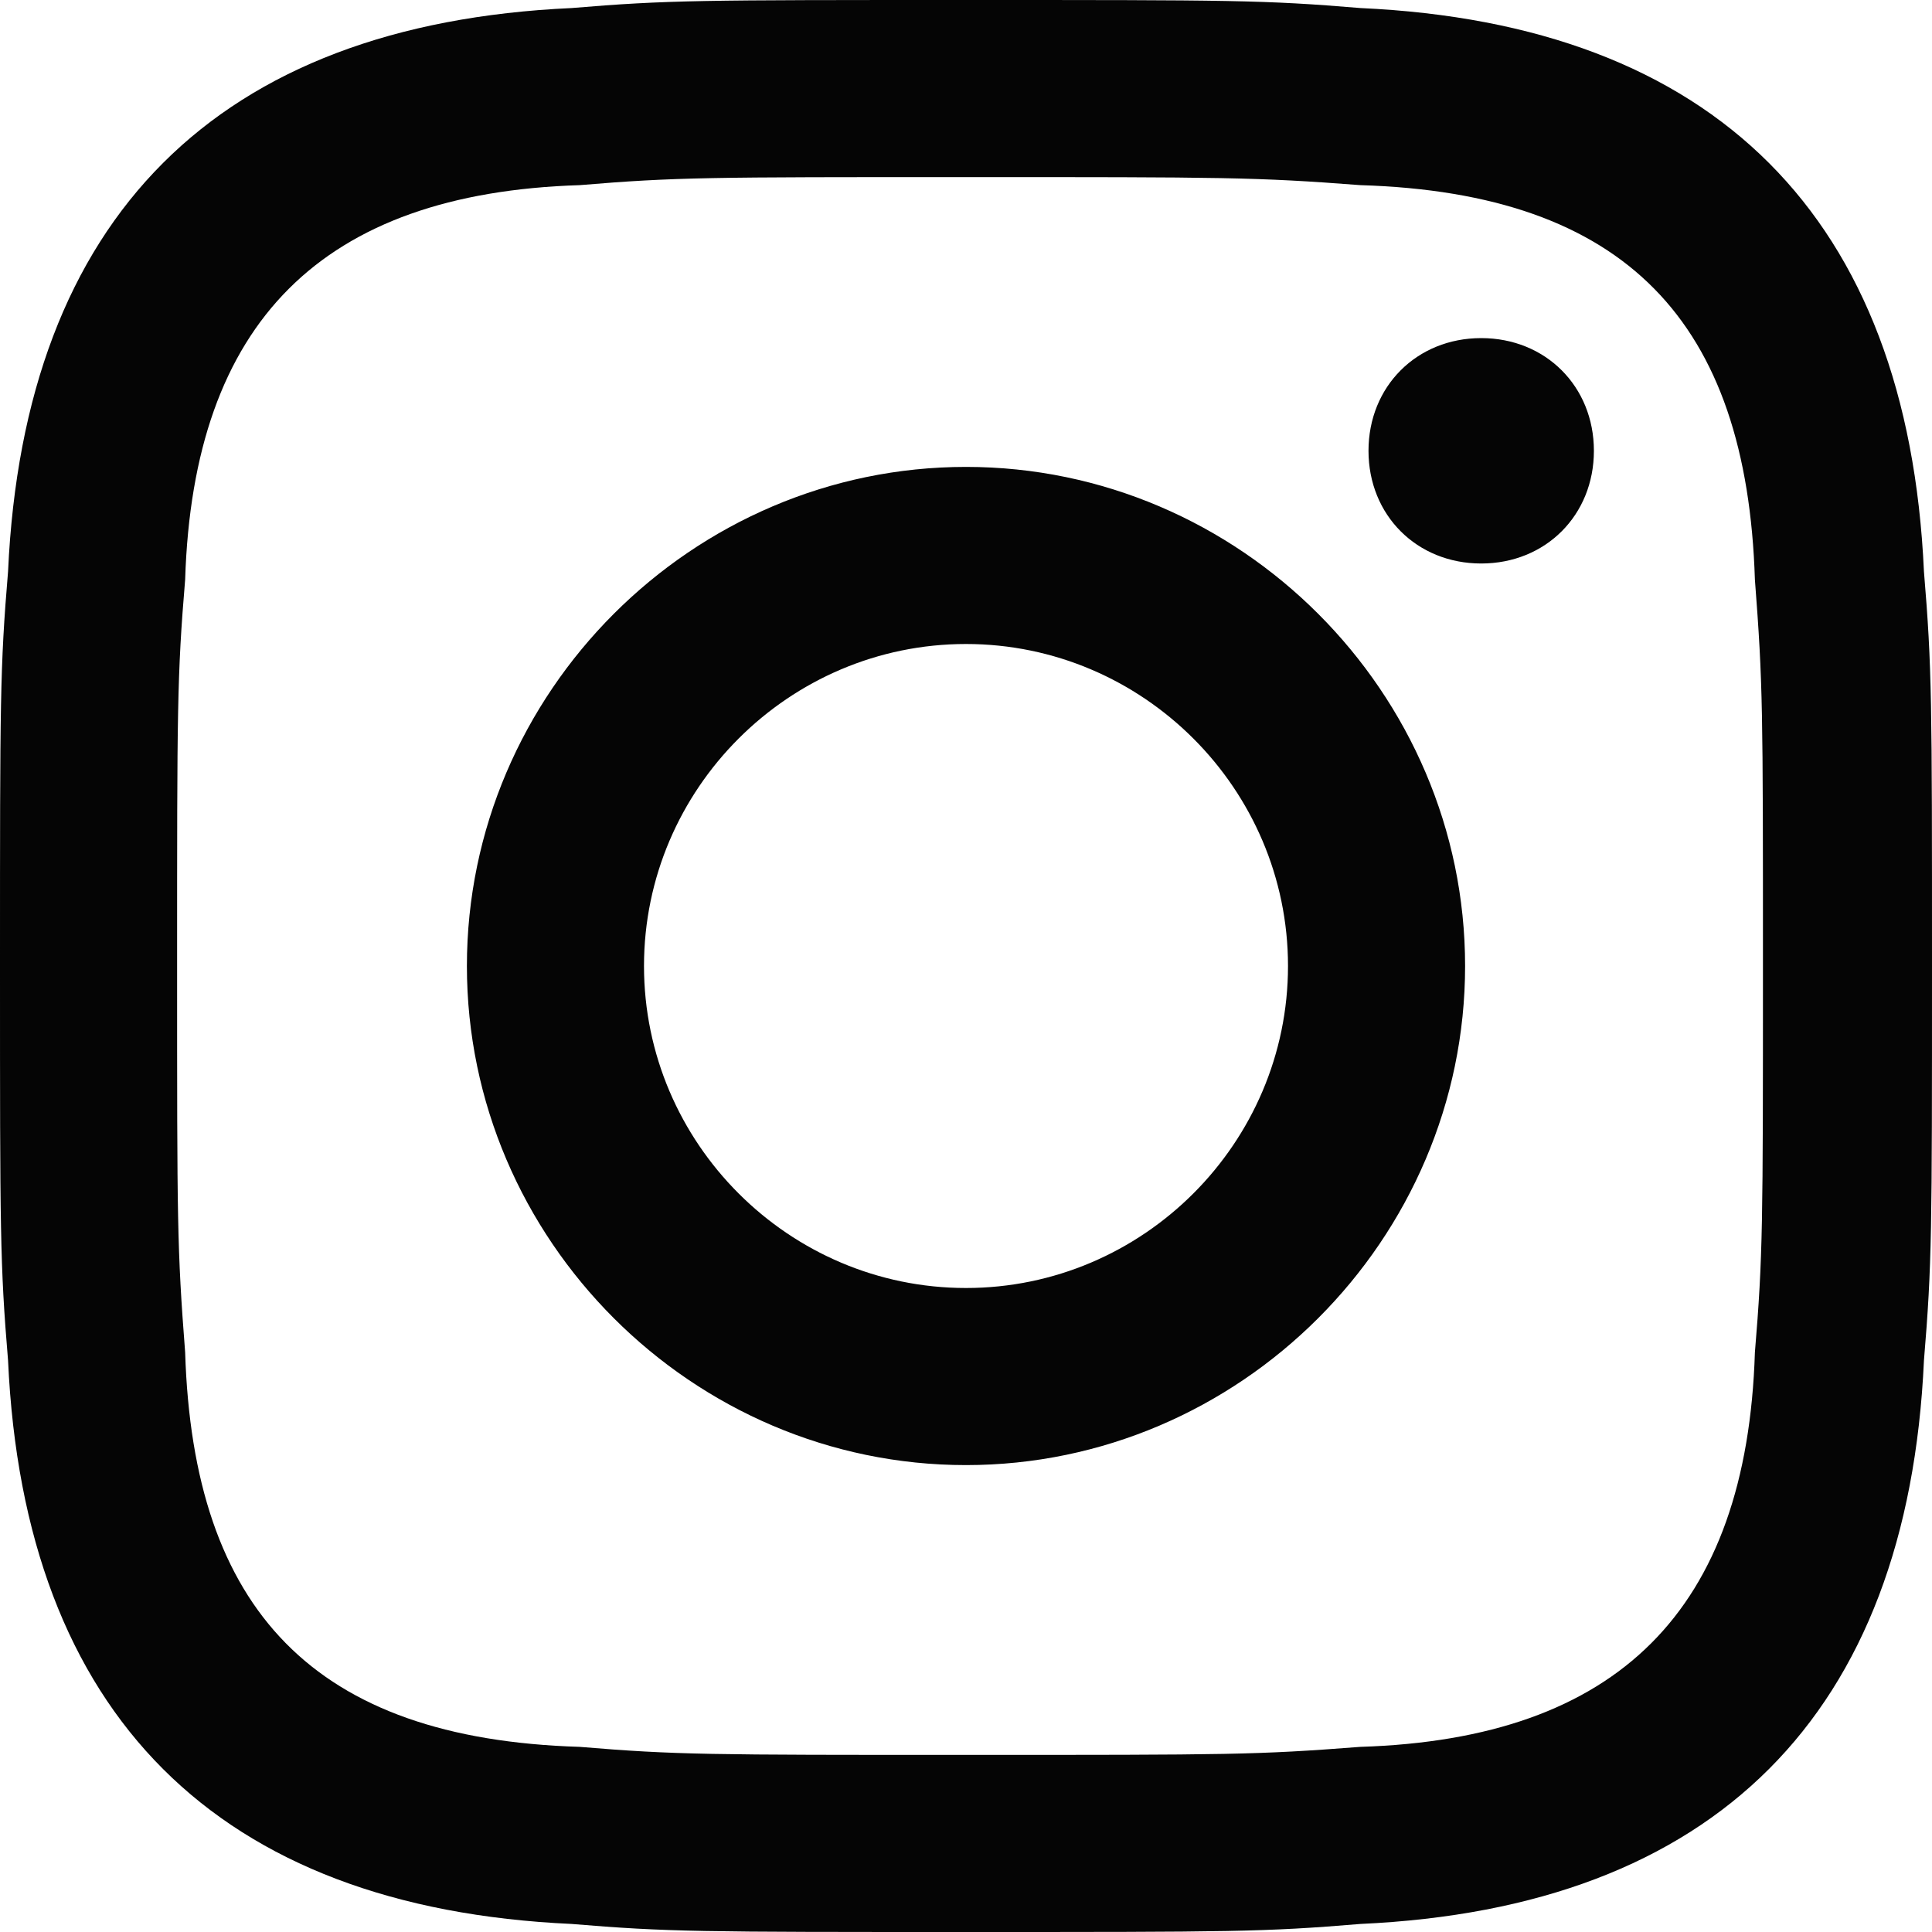
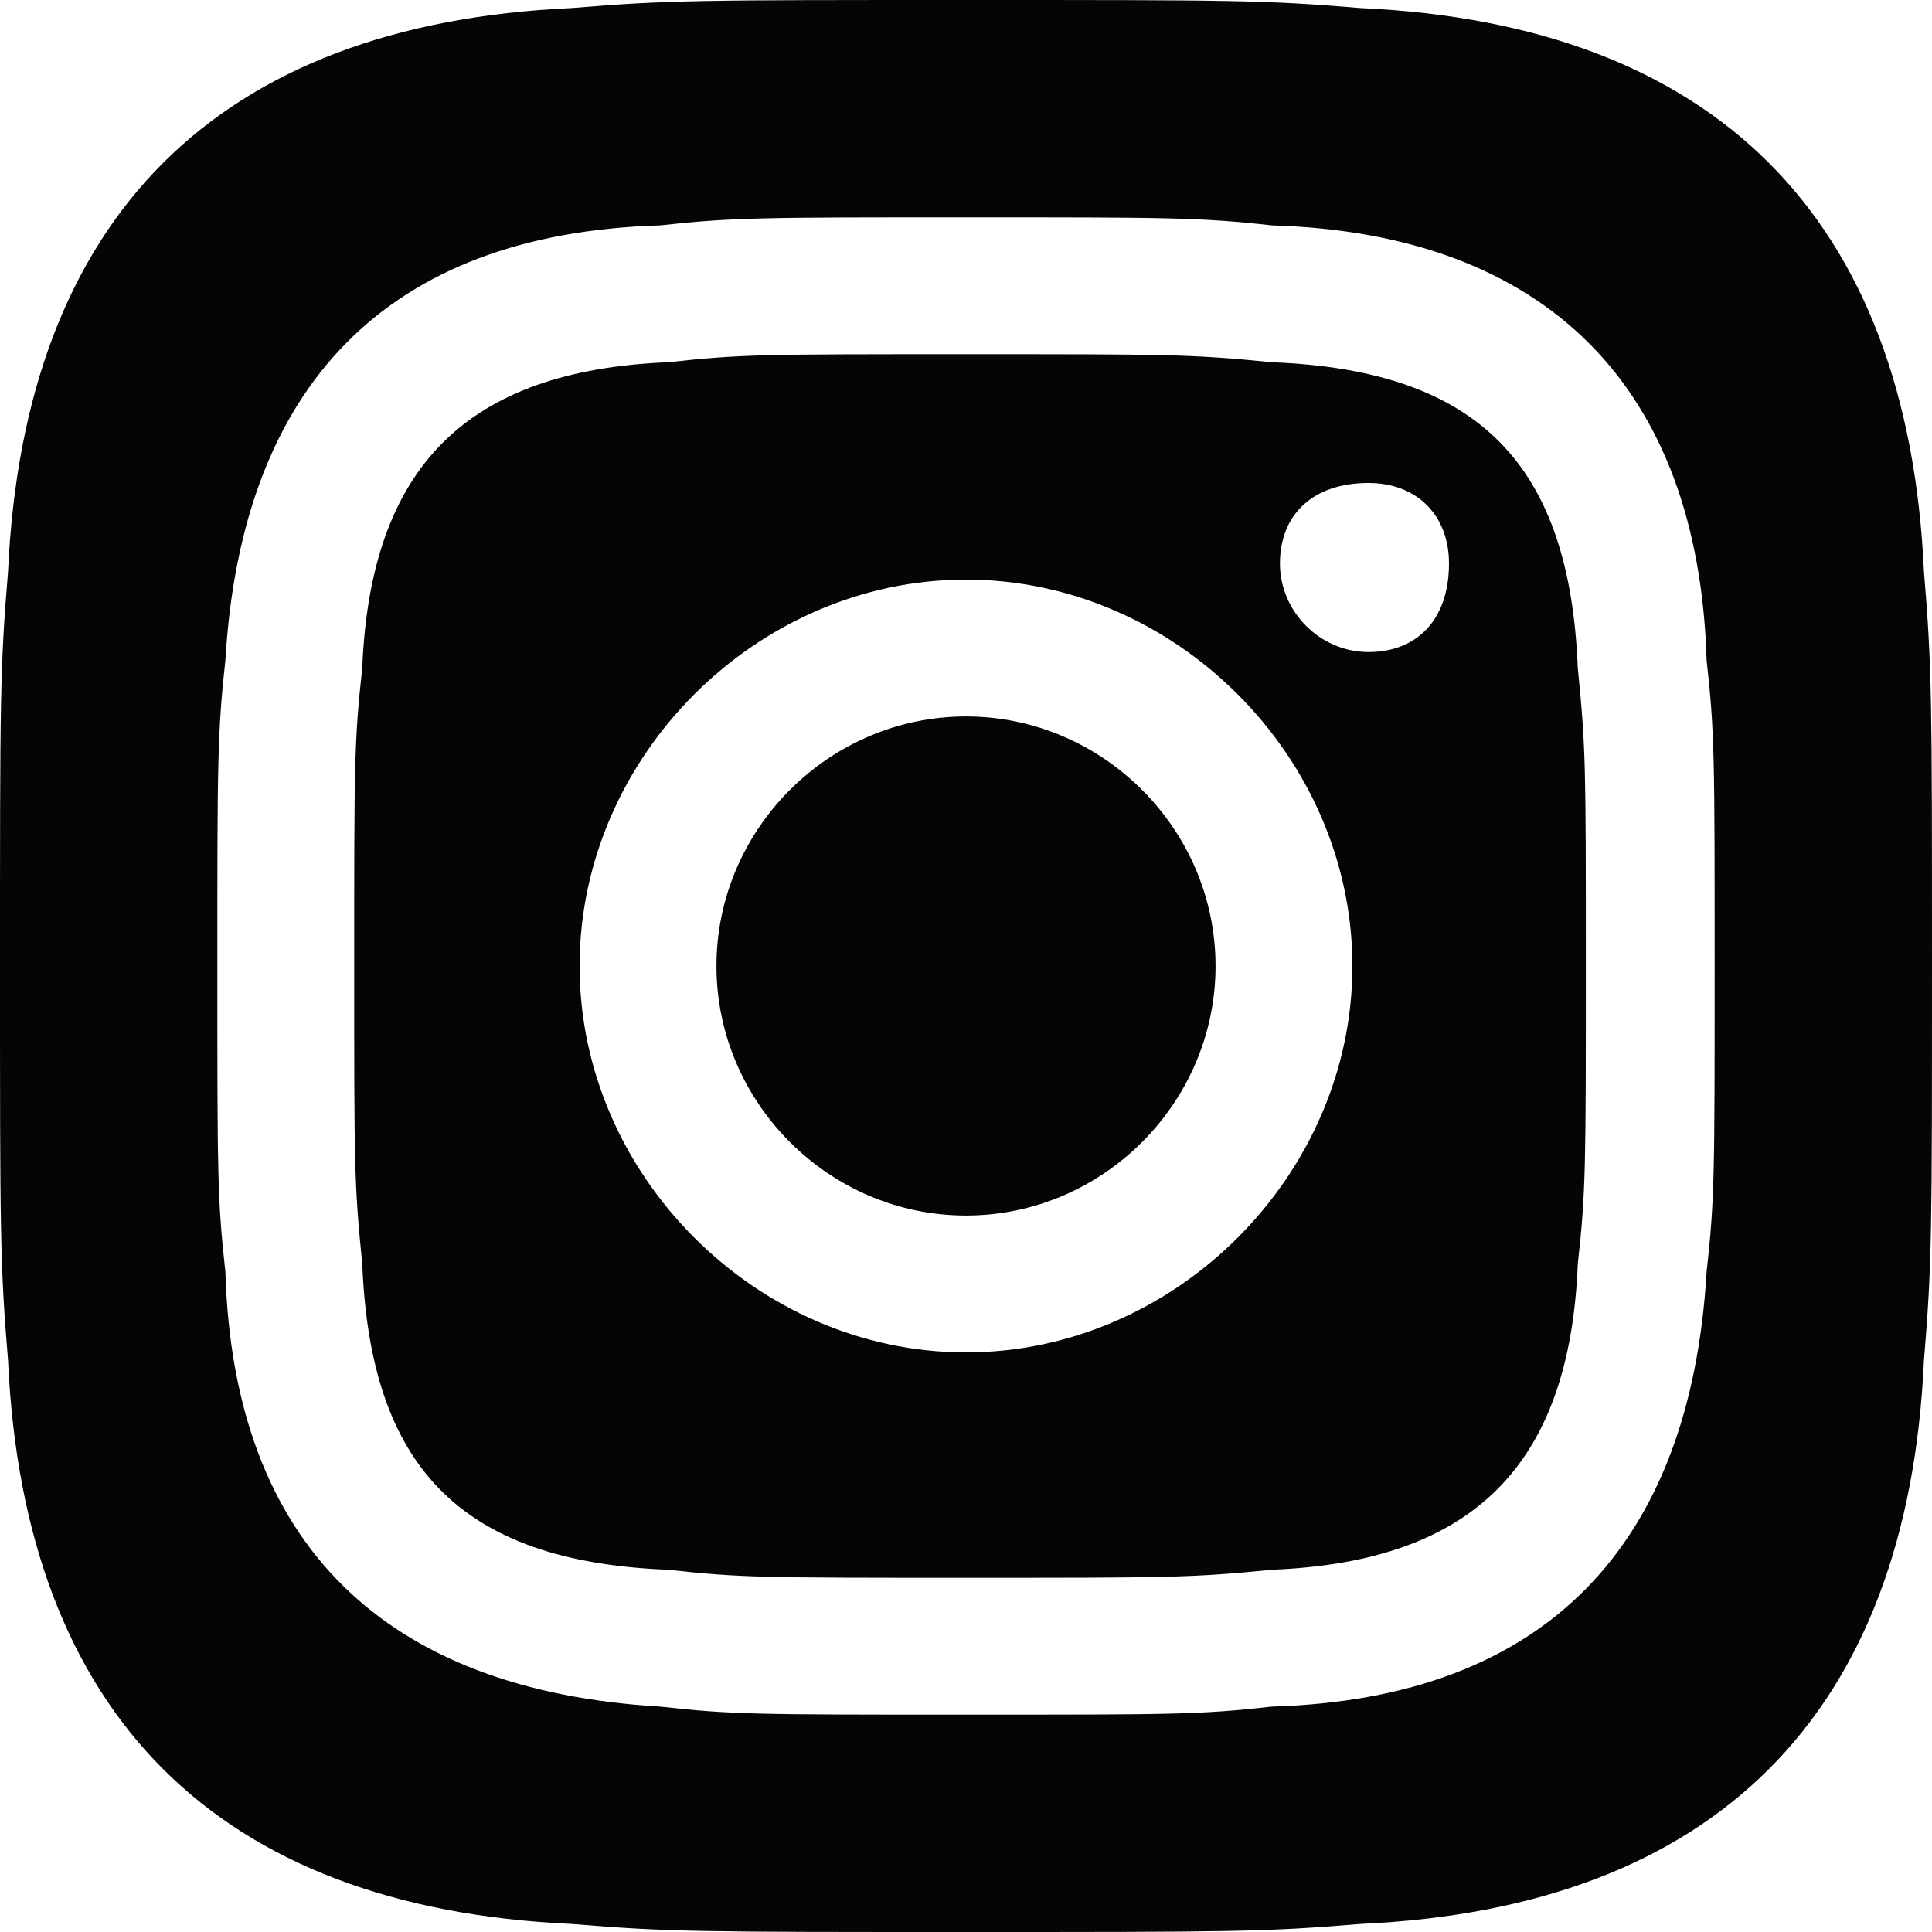
<svg xmlns="http://www.w3.org/2000/svg" version="1.1" id="Layer_1" x="0px" y="0px" viewBox="0 0 24 24" style="enable-background:new 0 0 24 24;" xml:space="preserve">
  <style type="text/css">
	.st0{fill:#050505;}
</style>
-   <path class="st0" d="M12,2.2c3.2,0,3.6,0,4.9,0.1c3.3,0.1,4.8,1.7,4.9,4.9c0.1,1.3,0.1,1.6,0.1,4.8s0,3.6-0.1,4.8  c-0.1,3.2-1.7,4.8-4.9,4.9c-1.3,0.1-1.6,0.1-4.9,0.1c-3.2,0-3.6,0-4.8-0.1c-3.3-0.1-4.8-1.7-4.9-4.9c-0.1-1.3-0.1-1.6-0.1-4.8  s0-3.6,0.1-4.8C2.4,4,4,2.4,7.2,2.3C8.4,2.2,8.8,2.2,12,2.2z M12,0C8.7,0,8.3,0,7.1,0.1c-4.4,0.2-6.8,2.6-7,7C0,8.3,0,8.7,0,12  s0,3.7,0.1,4.9c0.2,4.4,2.6,6.8,7,7C8.3,24,8.7,24,12,24s3.7,0,4.9-0.1c4.4-0.2,6.8-2.6,7-7C24,15.7,24,15.3,24,12s0-3.7-0.1-4.9  c-0.2-4.4-2.6-6.8-7-7C15.7,0,15.3,0,12,0z M12,5.8c-3.4,0-6.2,2.8-6.2,6.2s2.8,6.2,6.2,6.2s6.2-2.8,6.2-6.2S15.4,5.8,12,5.8z   M12,16c-2.2,0-4-1.8-4-4s1.8-4,4-4s4,1.8,4,4S14.2,16,12,16z M18.4,4.2c-0.8,0-1.4,0.6-1.4,1.4S17.6,7,18.4,7s1.4-0.6,1.4-1.4  S19.2,4.2,18.4,4.2z" />
+   <path class="st0" d="M23.9,7.1c-0.2-4.4-2.6-6.8-7-7C15.7,0,15.3,0,12,0S8.3,0,7.1,0.1c-4.4,0.2-6.8,2.6-7,7C0,8.3,0,8.7,0,12  c0,3.3,0,3.7,0.1,4.9c0.2,4.4,2.6,6.8,7,7C8.3,24,8.7,24,12,24s3.7,0,4.9-0.1c4.4-0.2,6.8-2.6,7-7C24,15.7,24,15.3,24,12  C24,8.7,24,8.3,23.9,7.1z M21.2,15.8c-0.2,3.4-2,5.3-5.4,5.4c-0.9,0.1-1.2,0.1-3.8,0.1s-2.9,0-3.8-0.1c-3.4-0.2-5.3-2-5.4-5.4  c-0.1-0.9-0.1-1.2-0.1-3.8c0-2.5,0-2.9,0.1-3.8c0.2-3.4,2-5.3,5.4-5.4C9.1,2.7,9.5,2.7,12,2.7s2.9,0,3.8,0.1c3.4,0.1,5.3,2,5.4,5.4  c0.1,0.9,0.1,1.2,0.1,3.8C21.3,14.6,21.3,14.9,21.2,15.8z M19.6,8.3c-0.1-2.5-1.2-3.7-3.8-3.8c-1-0.1-1.3-0.1-3.8-0.1  s-2.8,0-3.7,0.1C5.8,4.6,4.6,5.8,4.5,8.3C4.4,9.2,4.4,9.5,4.4,12c0,2.5,0,2.7,0.1,3.7c0.1,2.5,1.2,3.7,3.8,3.8  c0.9,0.1,1.2,0.1,3.7,0.1c2.5,0,2.8,0,3.8-0.1c2.5-0.1,3.7-1.3,3.8-3.8c0.1-0.9,0.1-1.2,0.1-3.7C19.7,9.5,19.7,9.3,19.6,8.3z   M12,16.8c-2.6,0-4.8-2.2-4.8-4.8S9.4,7.2,12,7.2s4.8,2.2,4.8,4.8S14.6,16.8,12,16.8z M17,8.1c-0.6,0-1.1-0.5-1.1-1.1  C15.9,6.4,16.3,6,17,6C17.6,6,18,6.4,18,7C18,7.7,17.6,8.1,17,8.1z M15.1,12c0,1.7-1.4,3.1-3.1,3.1S8.9,13.7,8.9,12  c0-1.7,1.4-3.1,3.1-3.1S15.1,10.3,15.1,12z" />
</svg>
